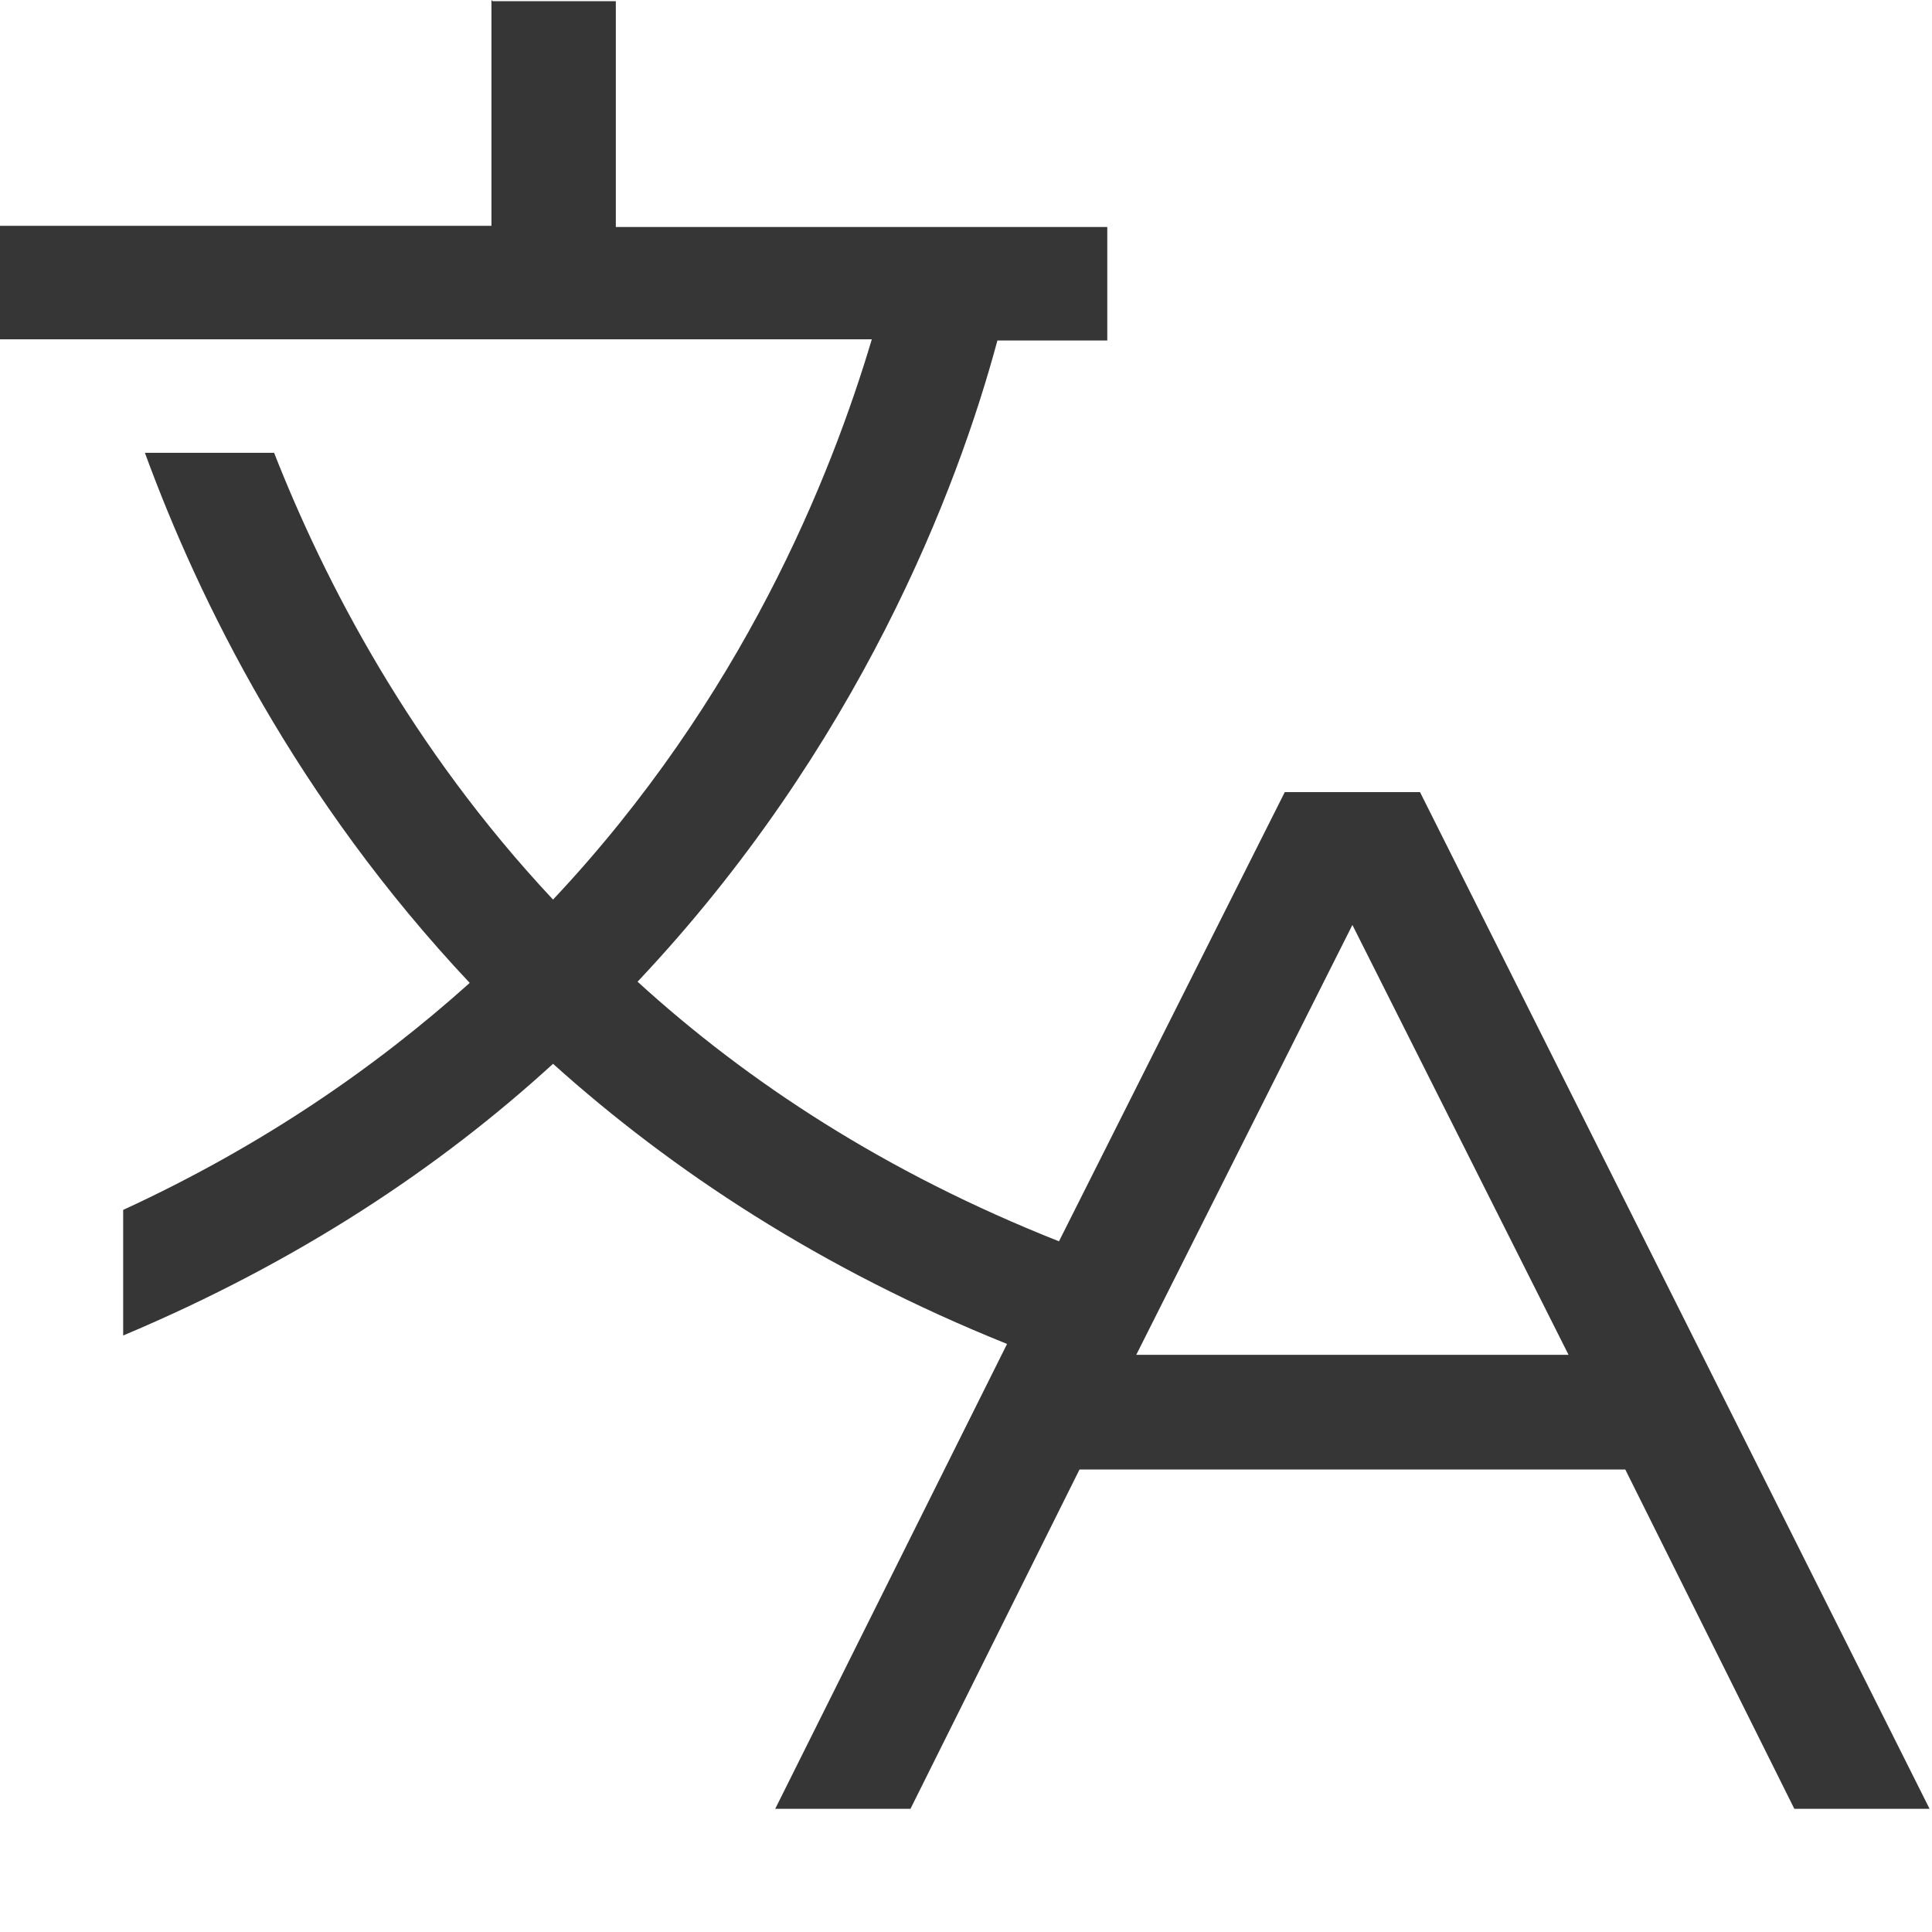
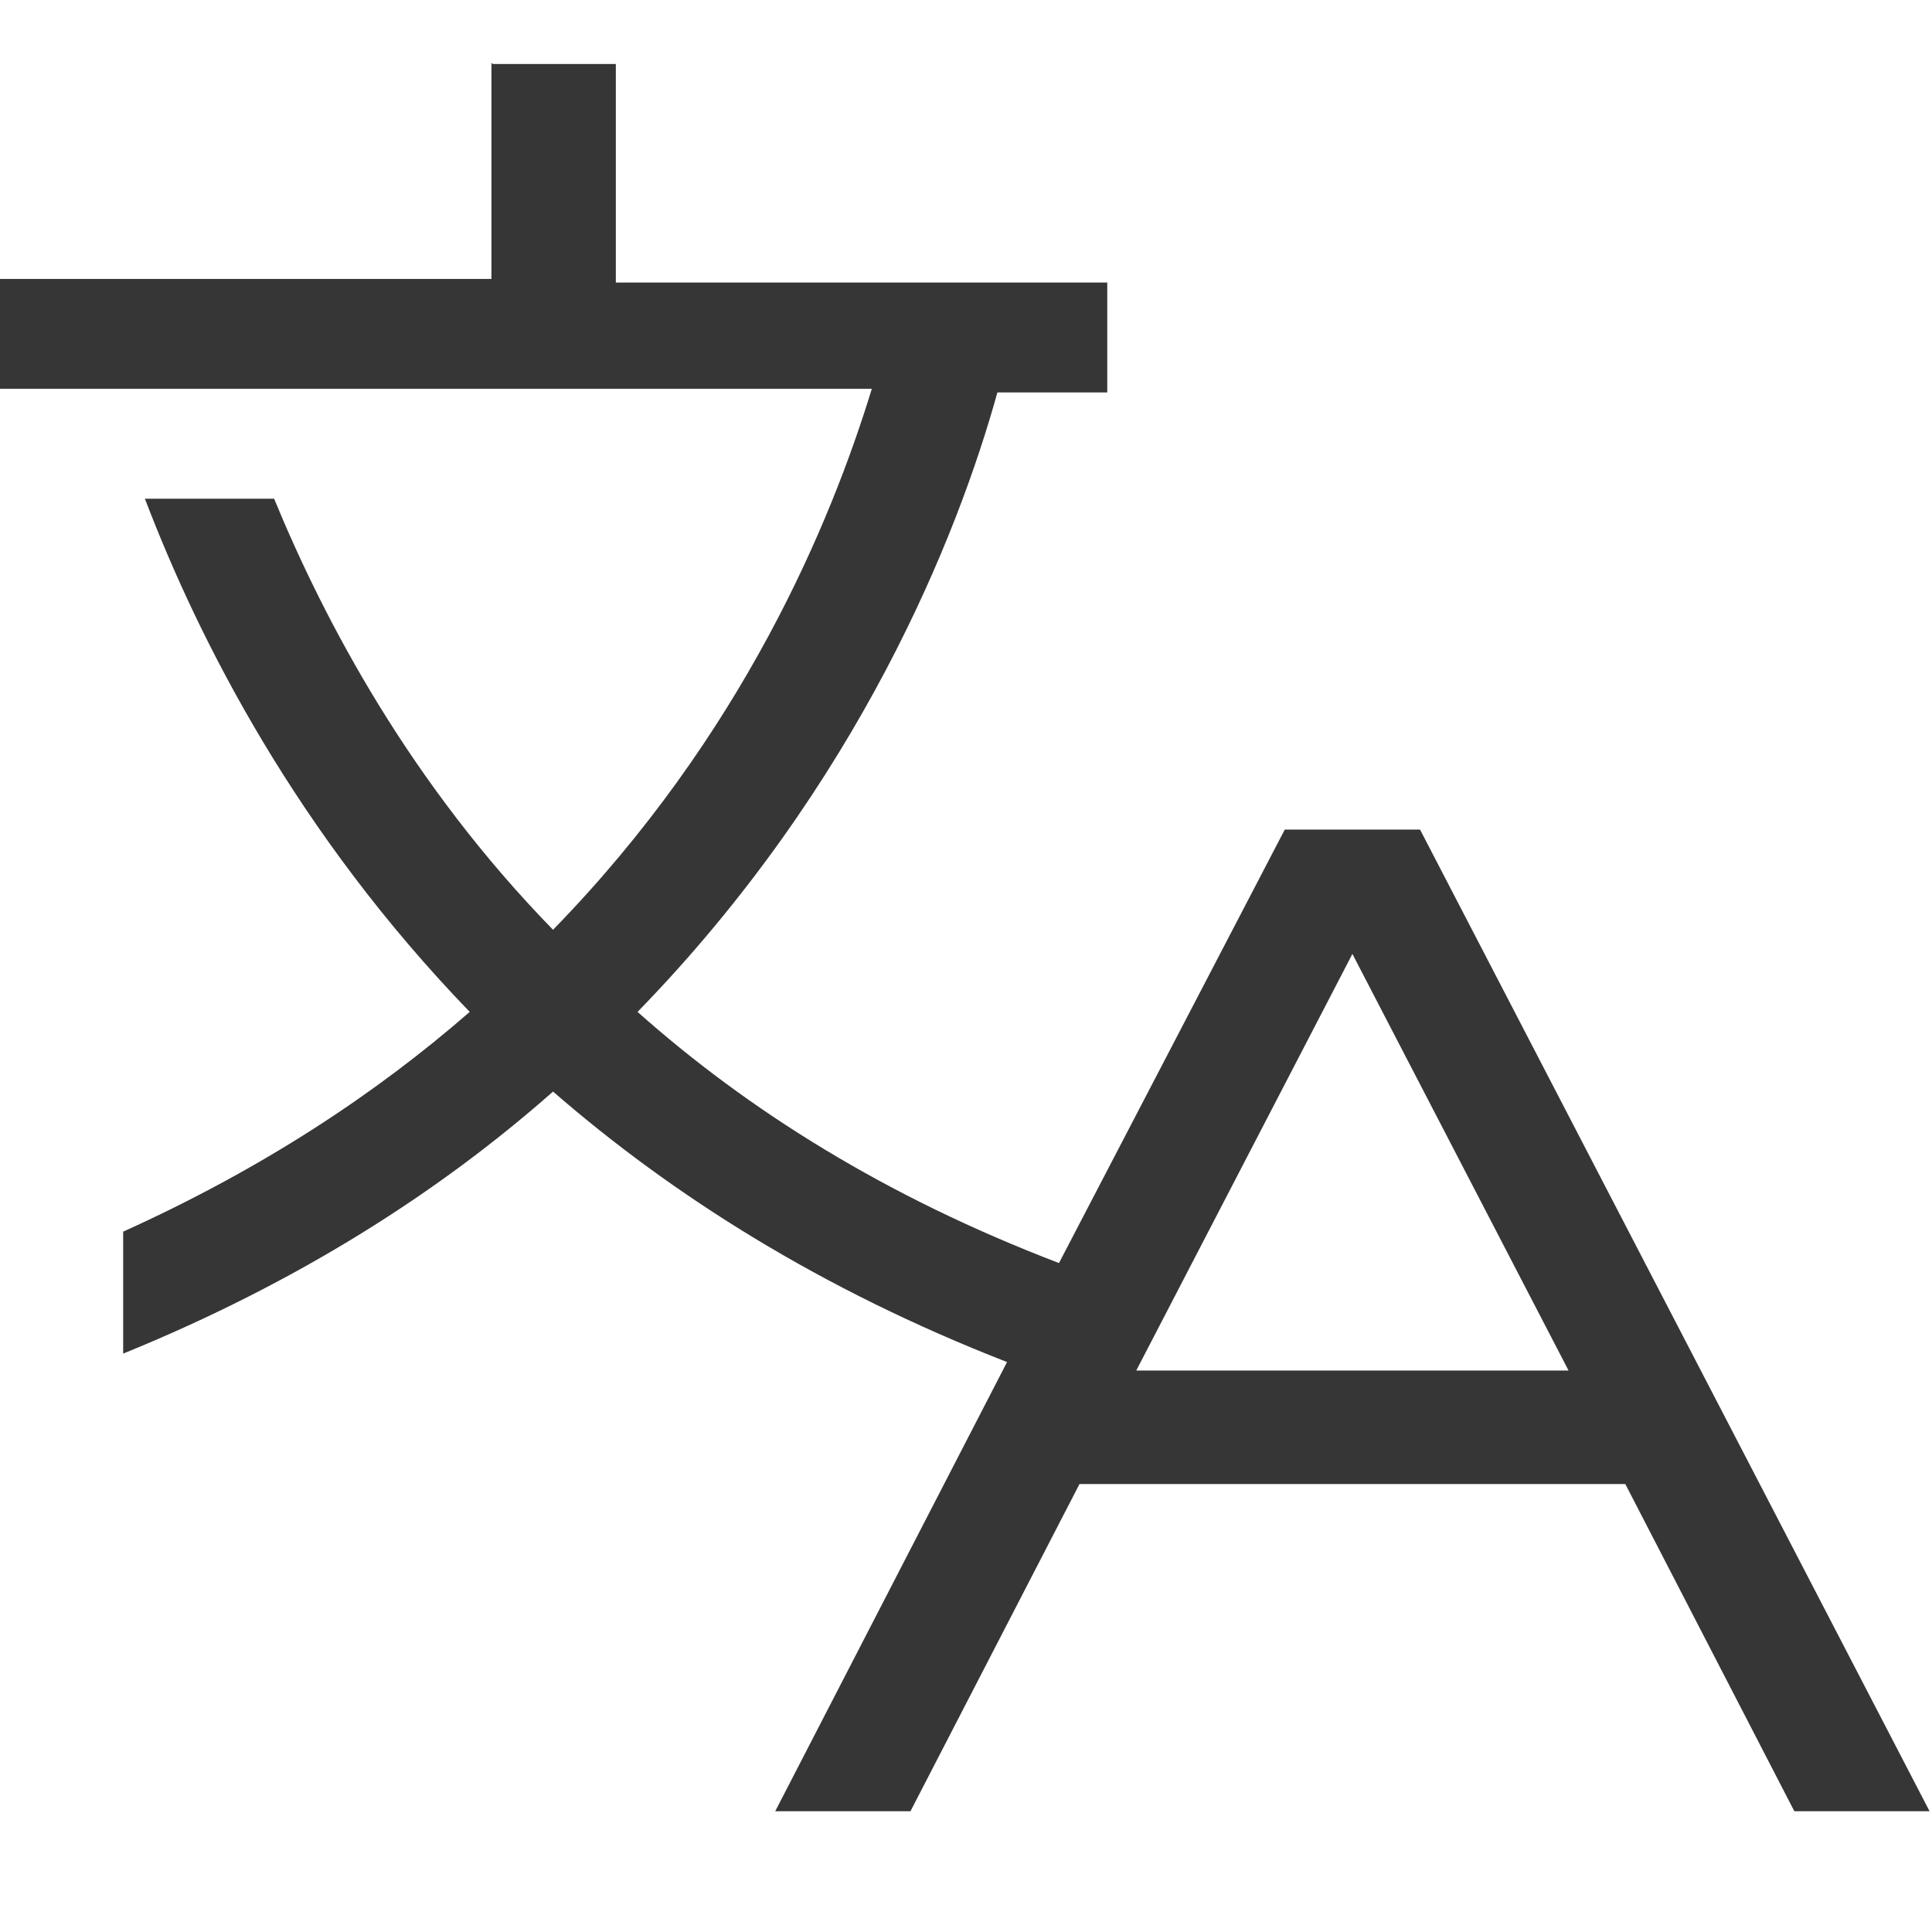
<svg xmlns="http://www.w3.org/2000/svg" width="16" height="16" version="1.1">
  <g class="layer">
-     <path d="m4.07,0l0,1.87l-4.07,0l0,0.94l7.22,0c-0.34,1.14 -1.07,2.97 -2.64,4.64c-1.18,-1.26 -1.89,-2.63 -2.31,-3.7l-1.07,0c0.45,1.23 1.26,2.87 2.69,4.39c-0.78,0.7 -1.72,1.35 -2.87,1.88l0,1.04c1.45,-0.61 2.62,-1.39 3.56,-2.25c0.99,0.89 2.22,1.7 3.76,2.32l-1.92,3.85l1.12,0l1.4,-2.81l4.52,0l1.4,2.81l1.12,0l-4.22,-8.42l0,0l-1.12,0l-1.87,3.72c-1.44,-0.57 -2.58,-1.32 -3.49,-2.15c1.83,-1.94 2.65,-4.08 2.98,-5.31l0.91,0l0,-0.94l-4.07,0l0,-1.87l-1.02,0zm7.13,7.66l1.79,3.56l-3.58,0l1.79,-3.56z" fill="#363636" id="svg_1" />
+     <path d="m4.07,0.5l0,1.81l-4.07,0l0,0.91l7.22,0c-0.34,1.11 -1.07,2.87 -2.64,4.48c-1.18,-1.21 -1.89,-2.55 -2.31,-3.57l-1.07,0c0.45,1.18 1.26,2.77 2.69,4.25c-0.78,0.68 -1.72,1.3 -2.87,1.82l0,1.01c1.45,-0.59 2.62,-1.34 3.56,-2.17c0.99,0.86 2.22,1.64 3.76,2.24l-1.92,3.72l1.12,0l1.4,-2.71l4.52,0l1.4,2.71l1.12,0l-4.22,-8.13l0,0l-1.12,0l-1.87,3.59c-1.44,-0.55 -2.58,-1.27 -3.49,-2.08c1.83,-1.88 2.65,-3.94 2.98,-5.13l0.91,0l0,-0.91l-4.07,0l0,-1.81l-1.02,0l-0.01,-0.01zm7.13,7.4l1.79,3.45l-3.58,0l1.79,-3.45z" fill="#363636" id="svg_1" />
  </g>
</svg>
